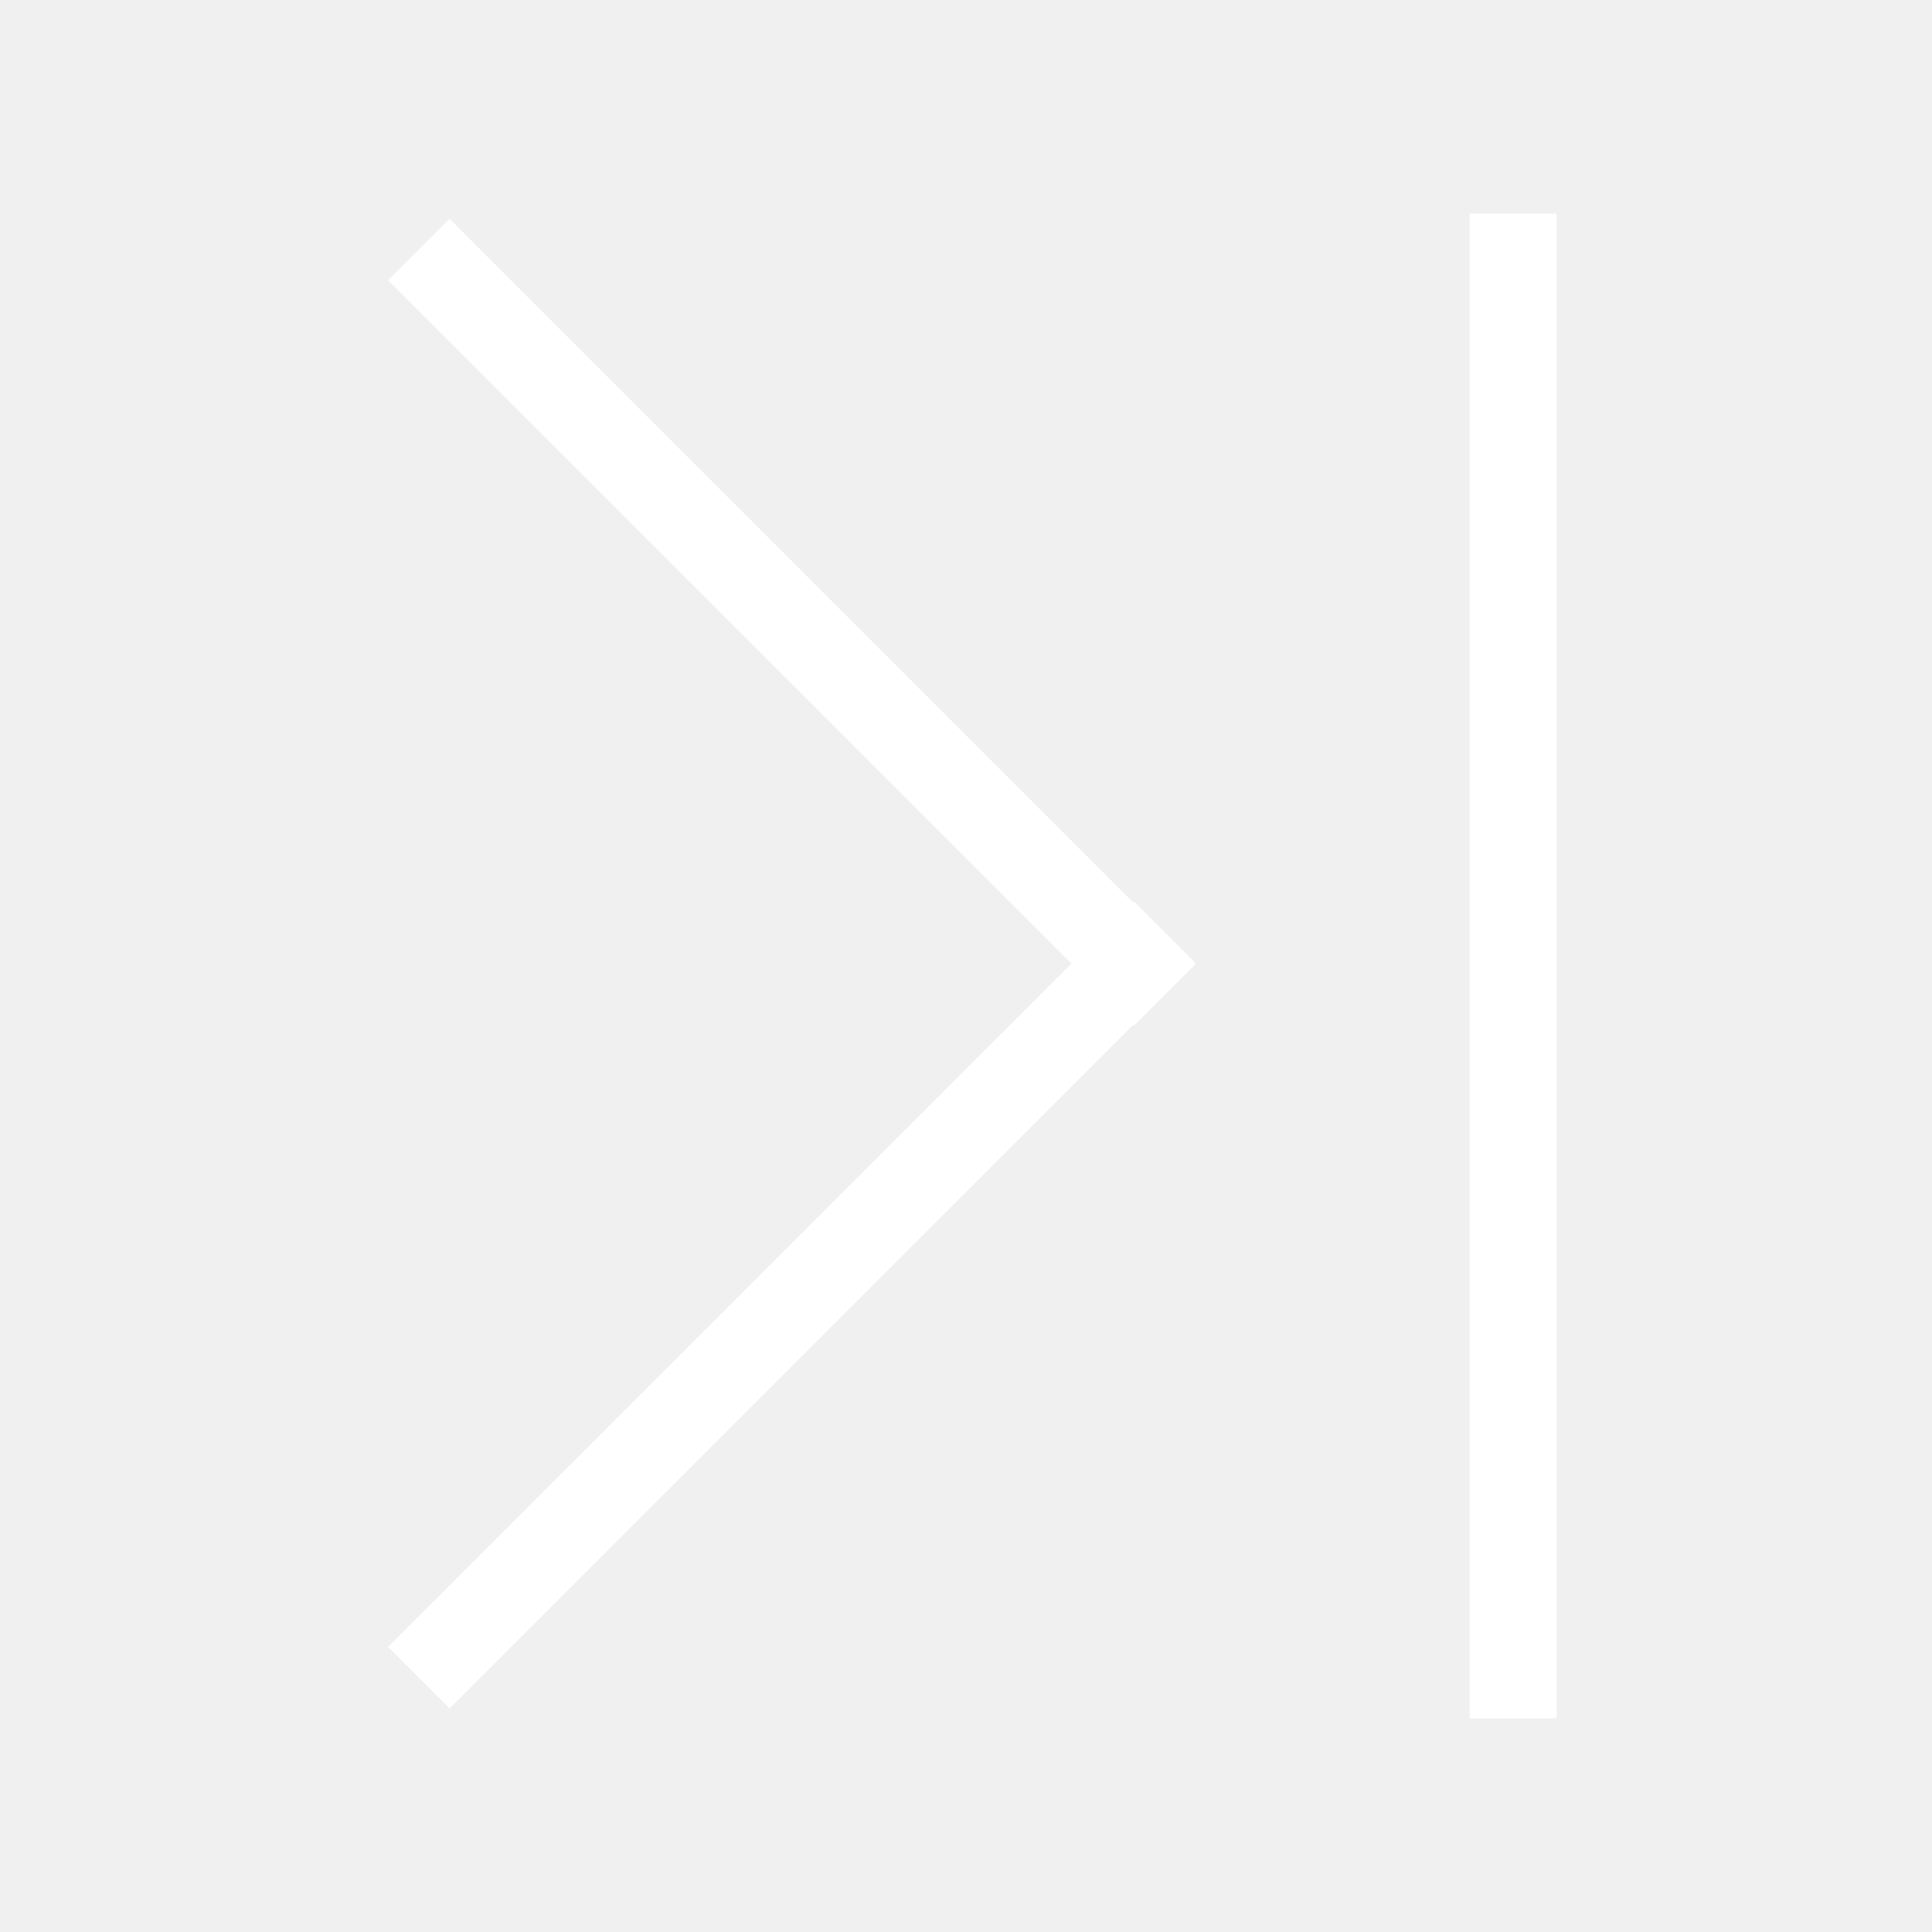
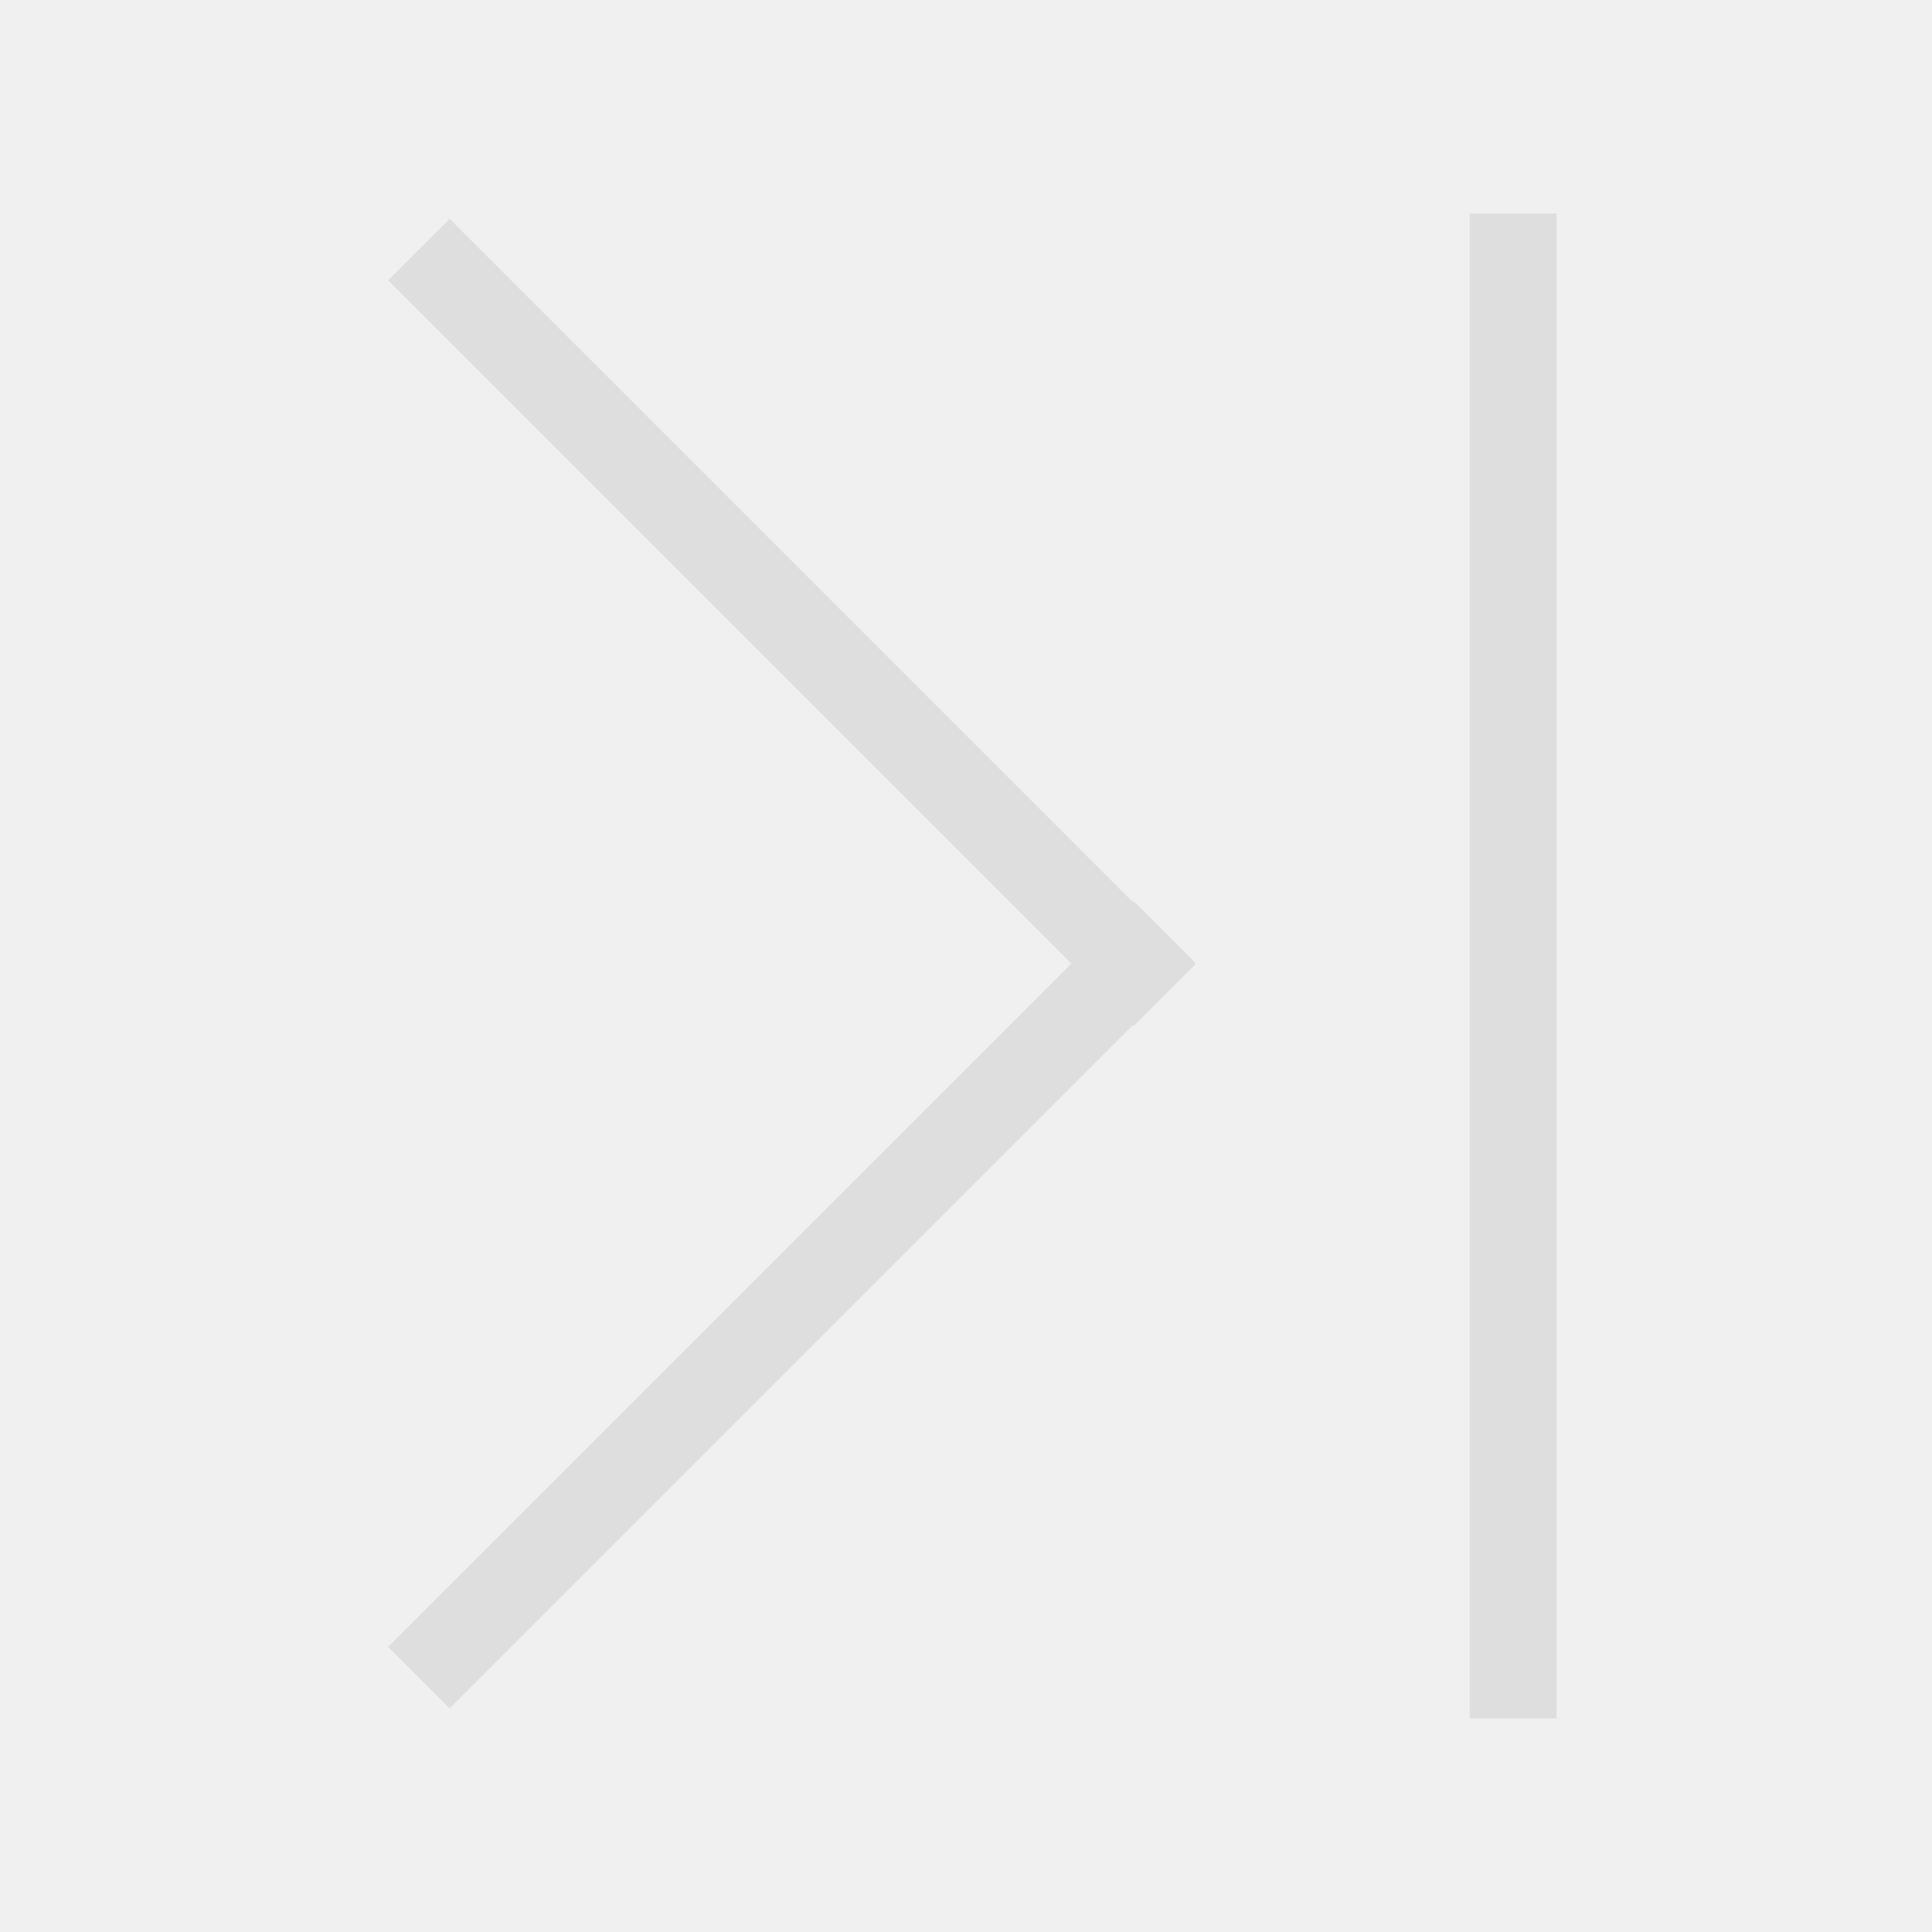
<svg xmlns="http://www.w3.org/2000/svg" width="20" height="20">
  <g>
    <g id="svg_11">
      <g id="svg_9" />
      <g id="svg_8">
-         <line fill="none" x1="4.336" y1="2.583" x2="12.055" y2="10.302" id="svg_5" stroke-linejoin="undefined" stroke-linecap="undefined" stroke="#fff" stroke-width="0.9" />
-         <line fill="none" x1="4.336" y1="9.648" x2="12.055" y2="17.367" id="svg_6" stroke-linejoin="undefined" stroke-linecap="undefined" stroke="#fff" transform="rotate(-90 8.195457,13.50754) " stroke-width="0.9" />
+         <line fill="none" x1="4.336" y1="2.583" x2="12.055" y2="10.302" id="svg_5" stroke-linejoin="undefined" stroke-linecap="undefined" stroke="#dedede" stroke-width="0.9" />
+         <line fill="none" x1="4.336" y1="9.648" x2="12.055" y2="17.367" id="svg_6" stroke-linejoin="undefined" stroke-linecap="undefined" stroke="#dedede" transform="rotate(-90 8.195457,13.50754) " stroke-width="0.9" />
      </g>
-       <line stroke="#fff" stroke-linecap="undefined" stroke-linejoin="undefined" id="svg_2" y2="17.789" x2="15.664" y1="2.211" x1="15.664" fill-opacity="null" stroke-opacity="null" stroke-width="0.9" fill="none" />
+       <line stroke="#dedede" stroke-linecap="undefined" stroke-linejoin="undefined" id="svg_2" y2="17.789" x2="15.664" y1="2.211" x1="15.664" fill-opacity="null" stroke-opacity="null" stroke-width="0.9" fill="none" />
    </g>
  </g>
</svg>
